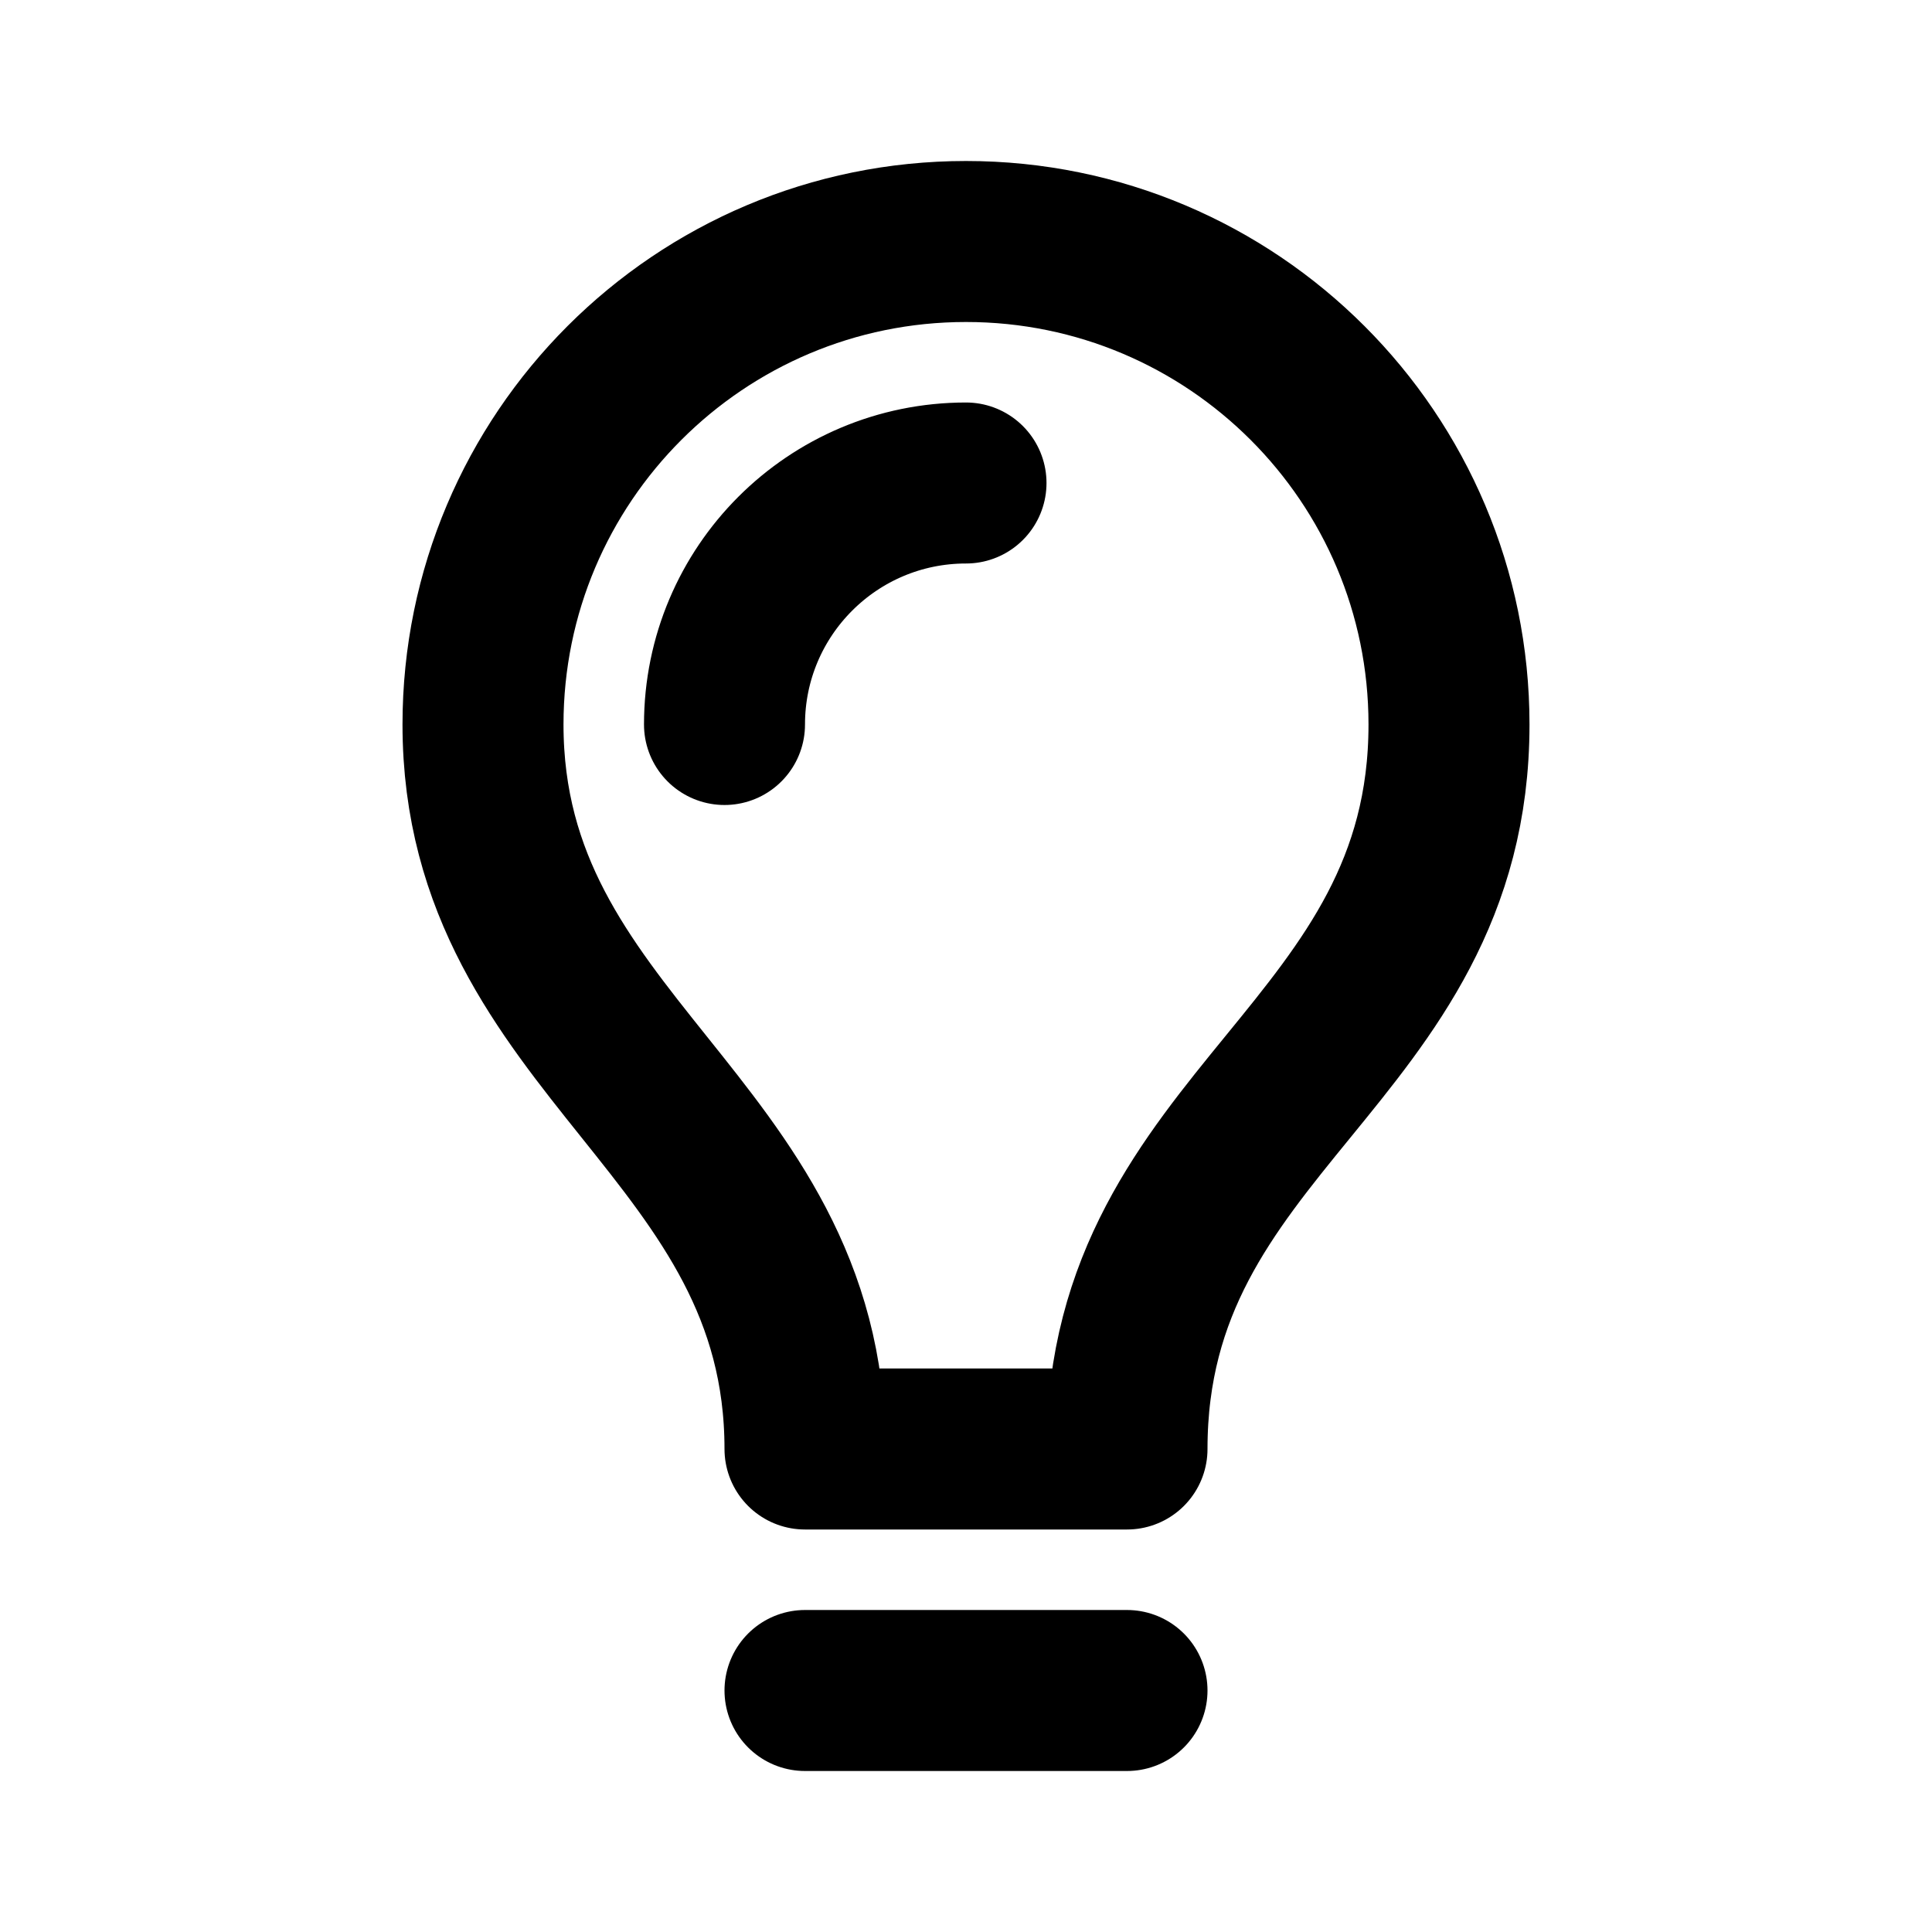
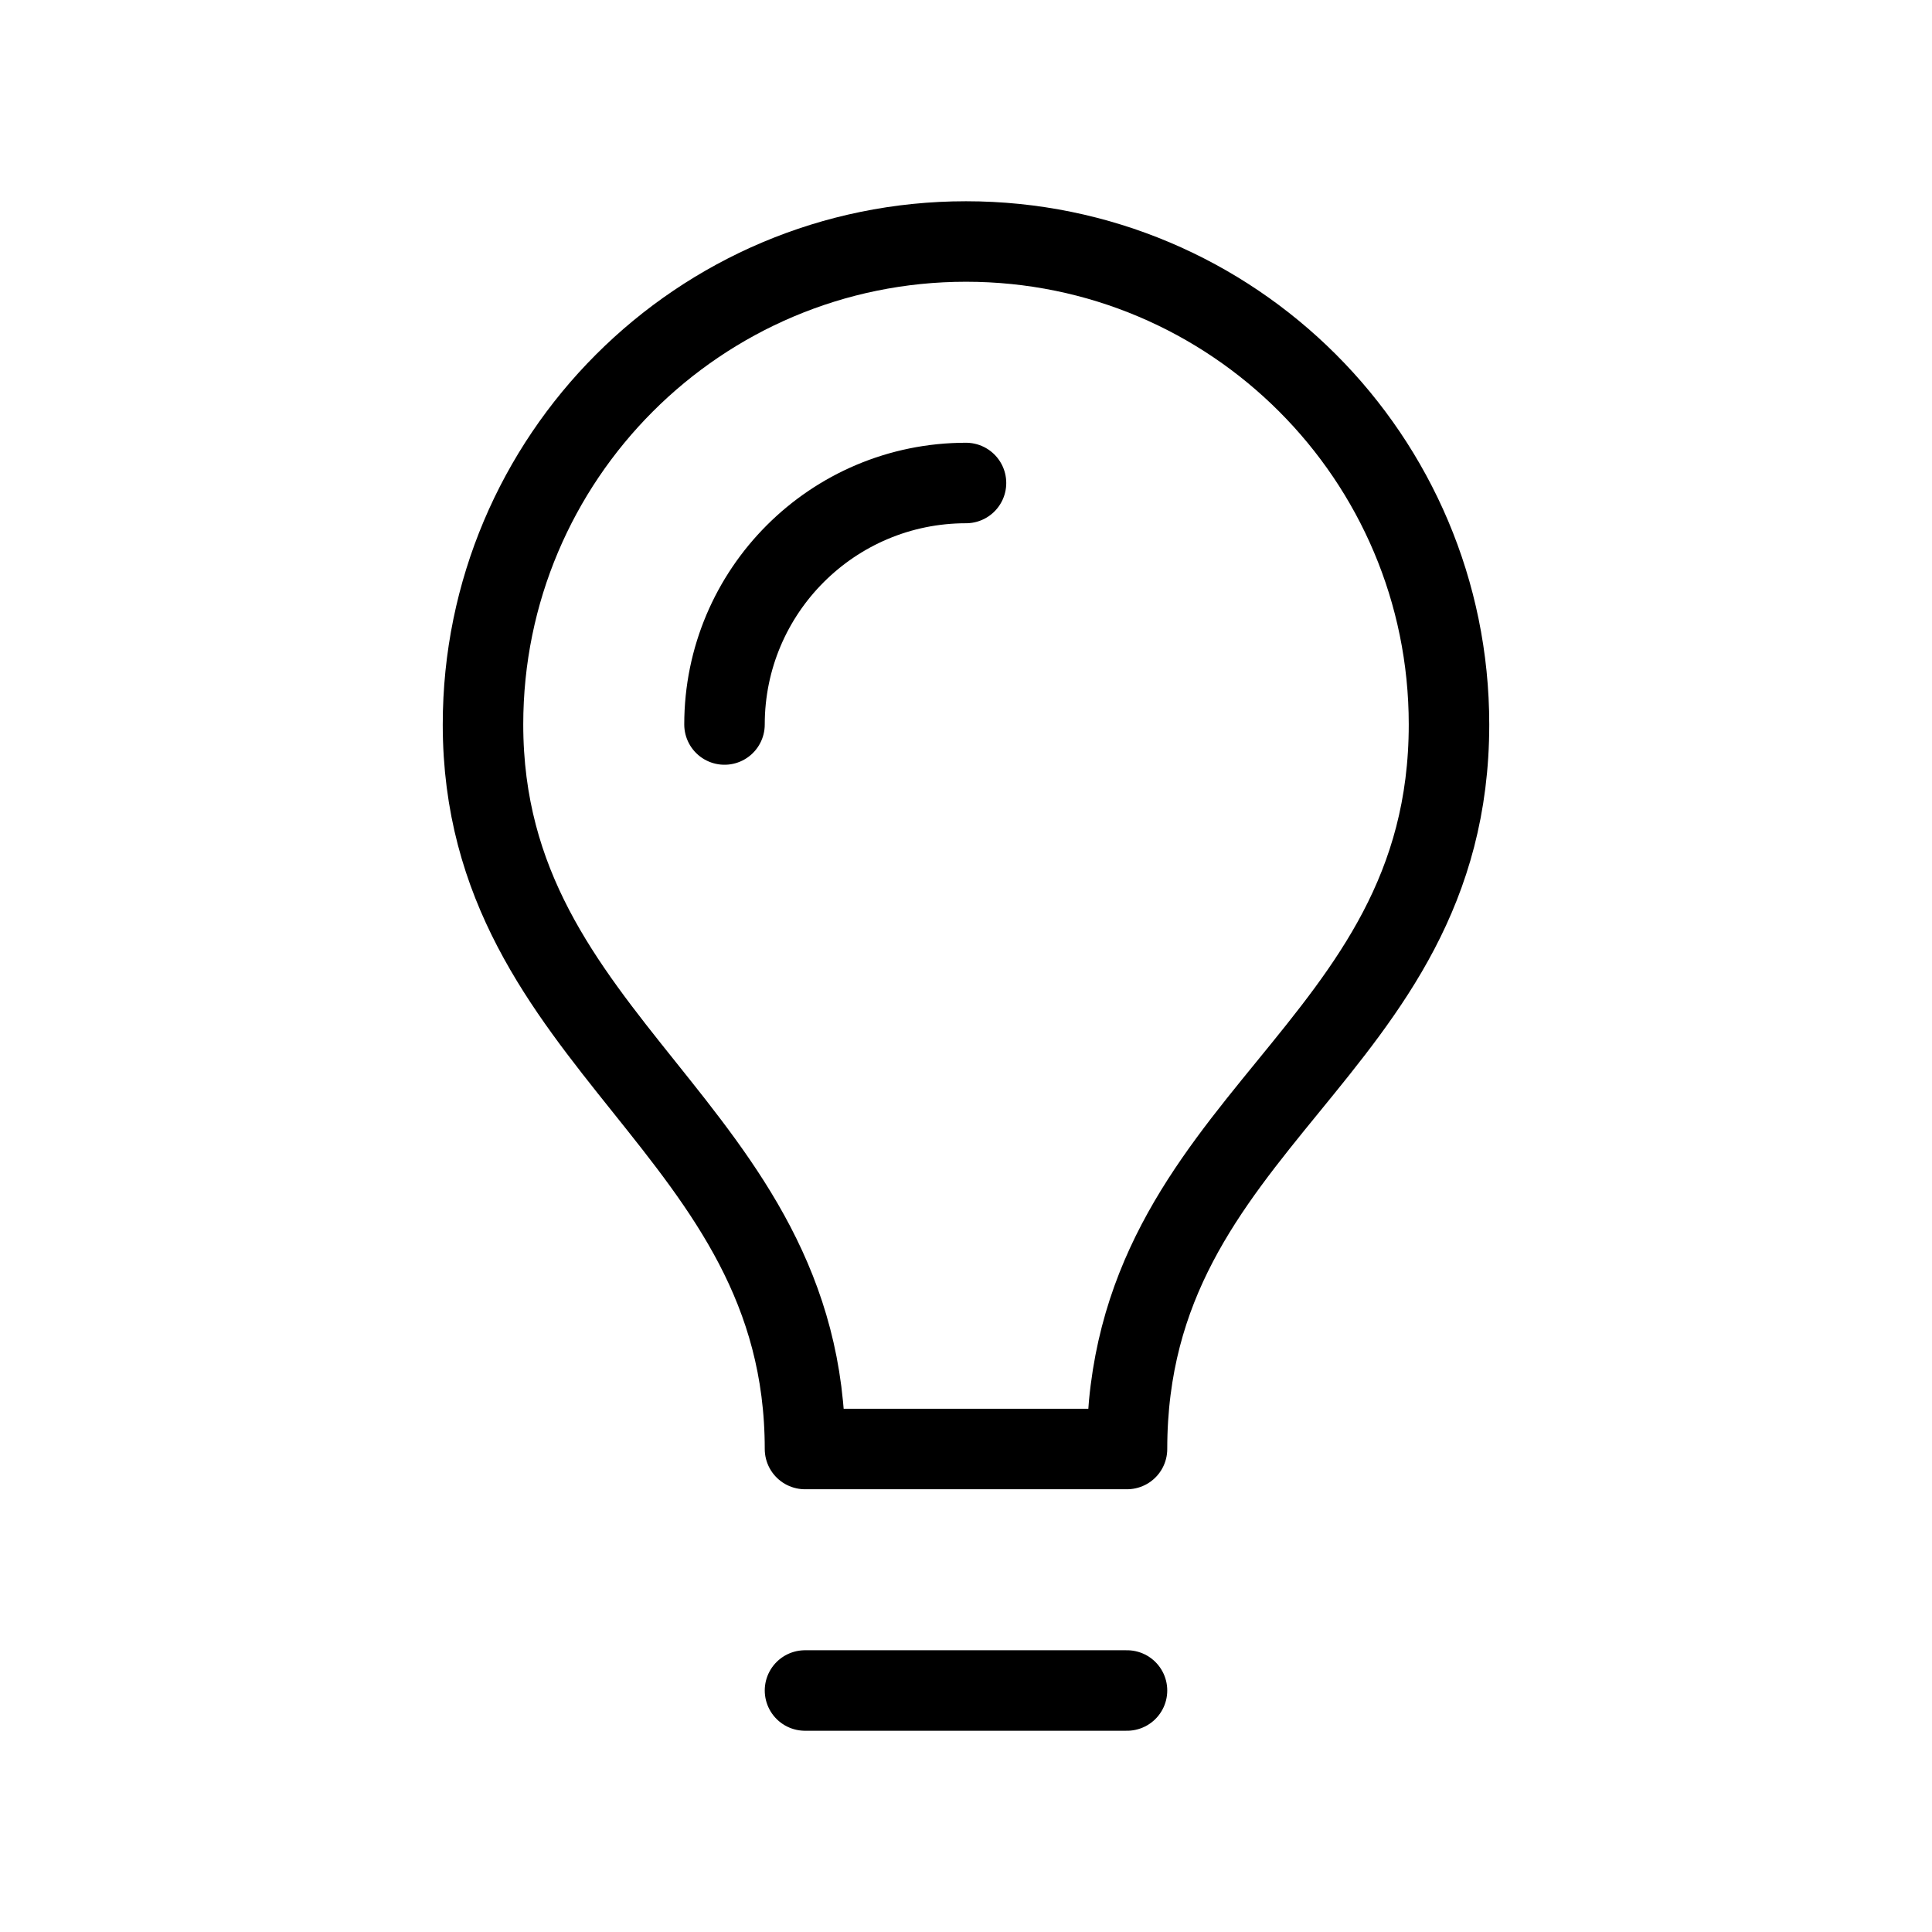
<svg xmlns="http://www.w3.org/2000/svg" width="24" height="24" fill="none" viewBox="0 0 24 24">
-   <path stroke="currentColor" stroke-linecap="round" stroke-linejoin="round" stroke-width="2" d="M9 9a3 3 0 0 1 3-3m-2 15h4m0-3c0-4.1 4-4.9 4-9A6 6 0 1 0 6 9c0 4 4 5 4 9h4Z" />
+   <path stroke="currentColor" stroke-linecap="round" stroke-linejoin="round" stroke-width="1" d="M9 9a3 3 0 0 1 3-3m-2 15h4m0-3c0-4.1 4-4.9 4-9A6 6 0 1 0 6 9c0 4 4 5 4 9h4Z" />
</svg>
